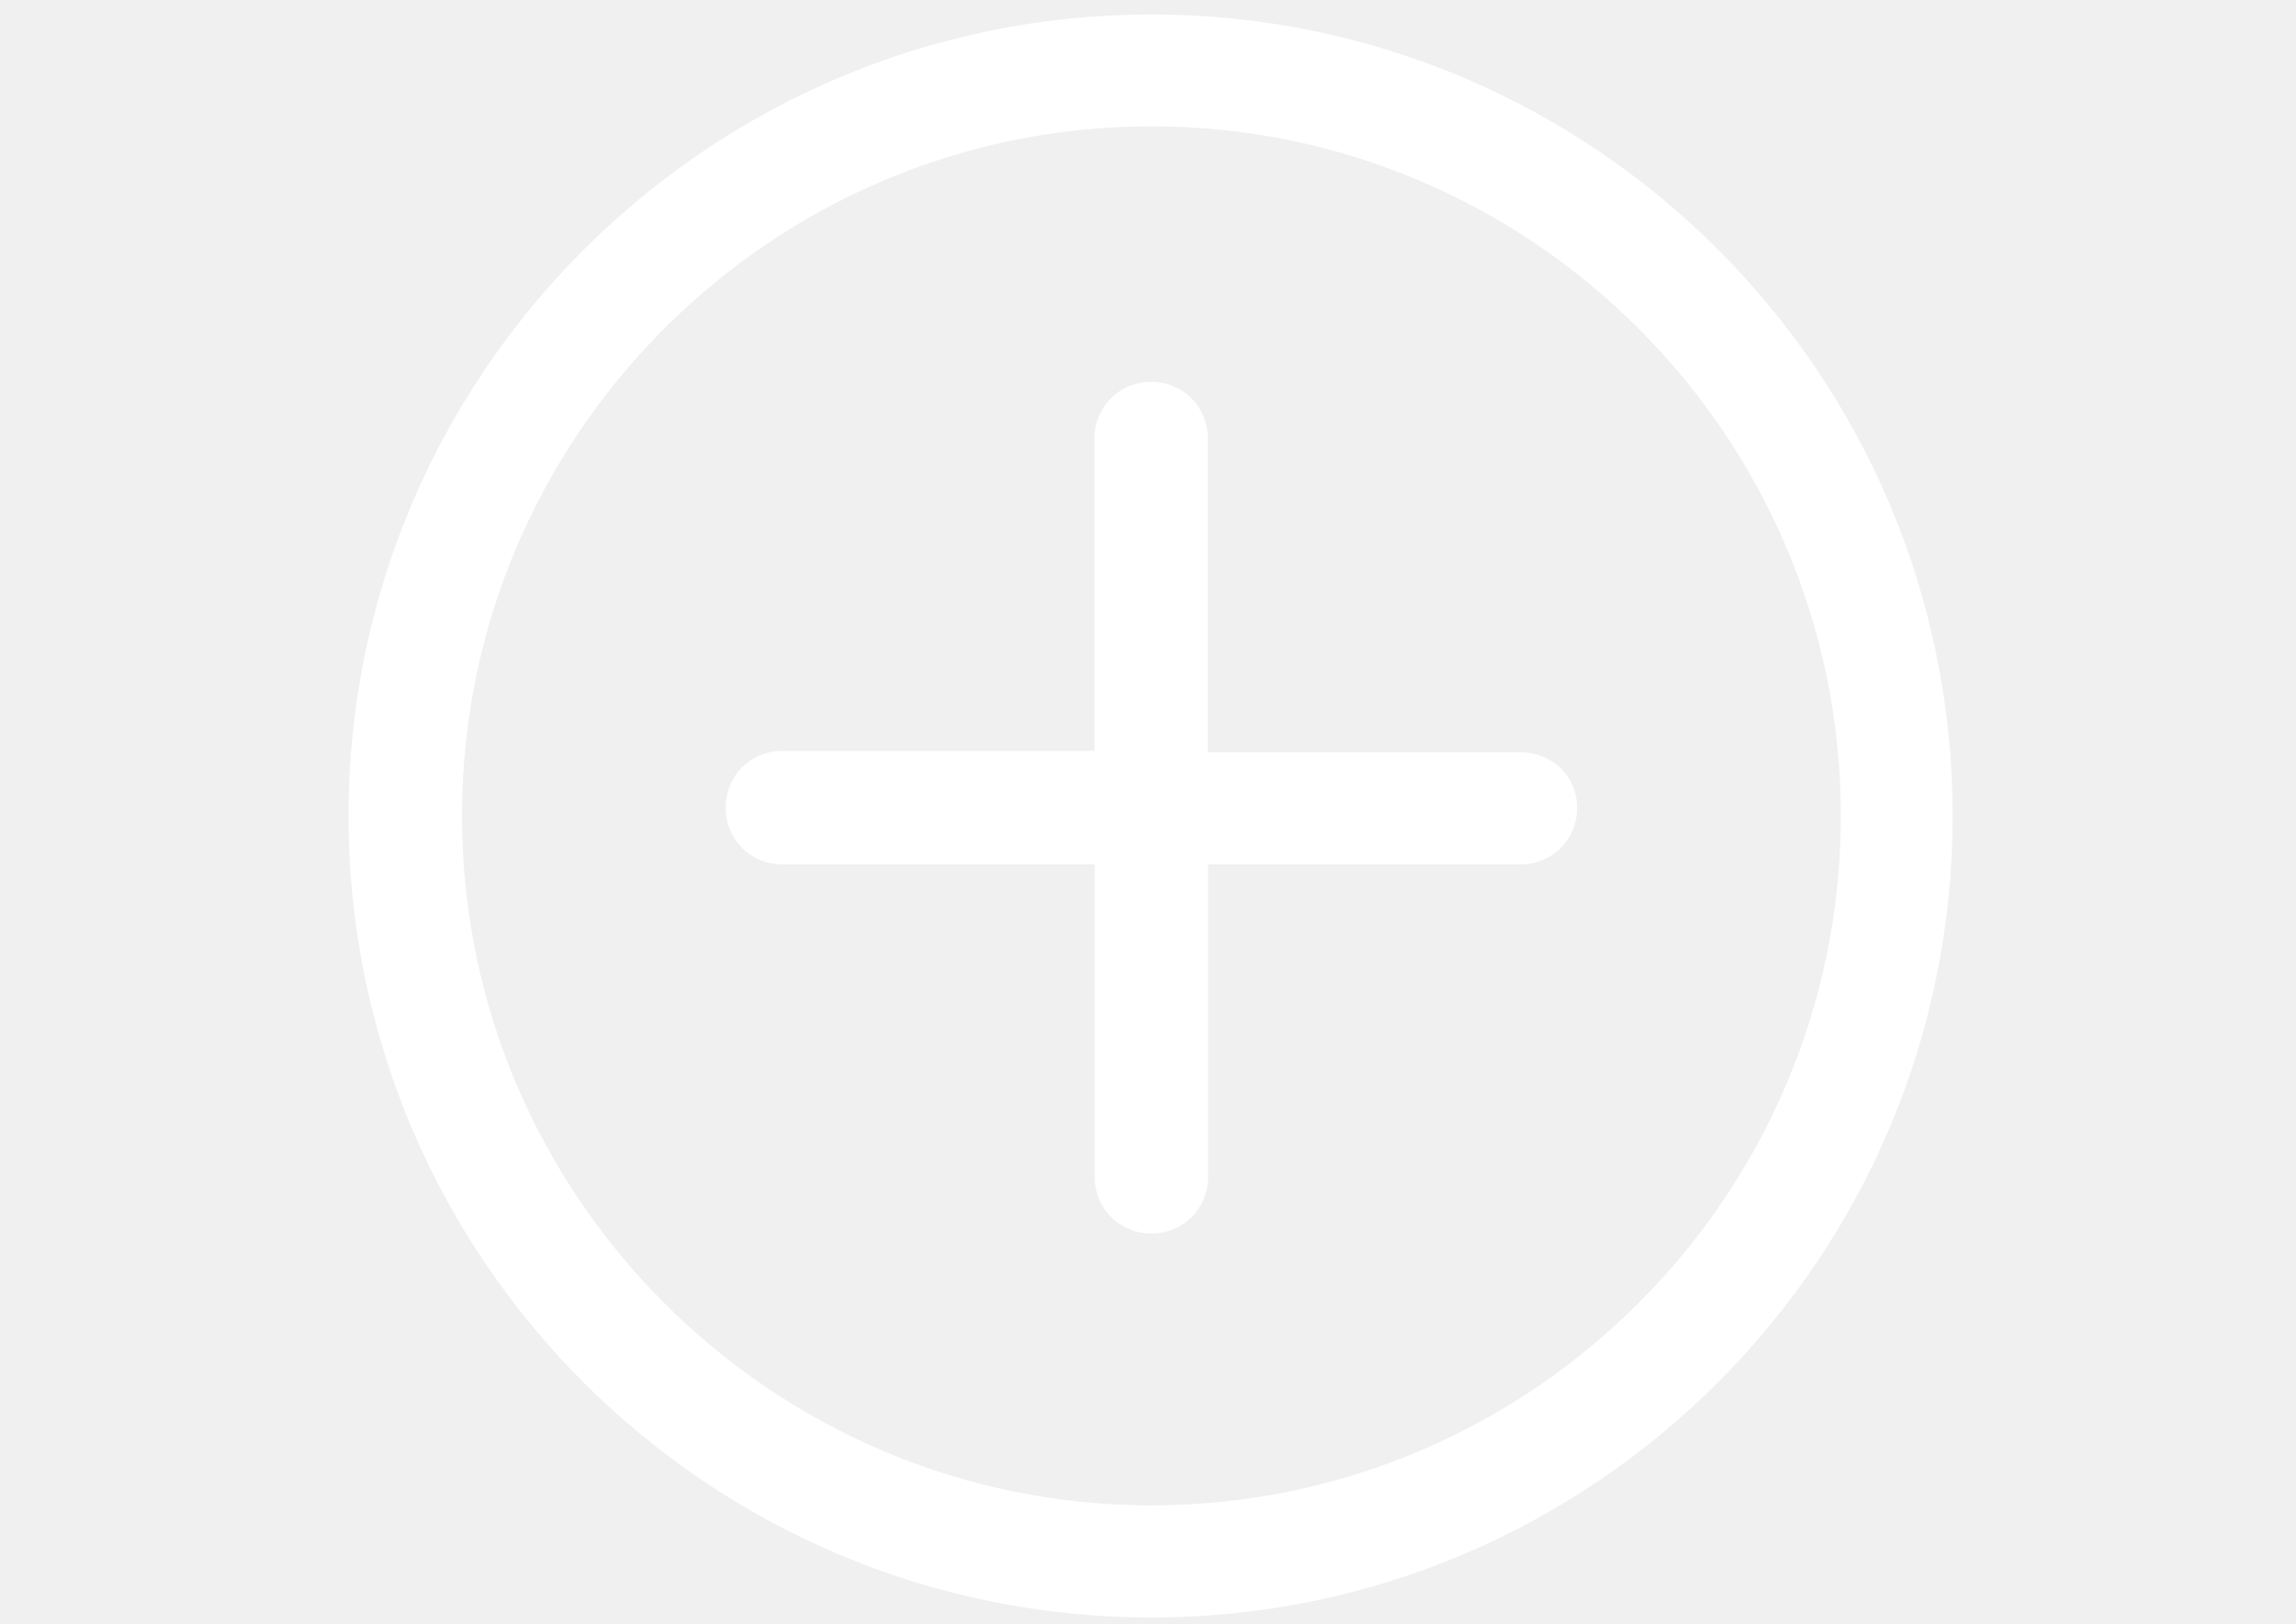
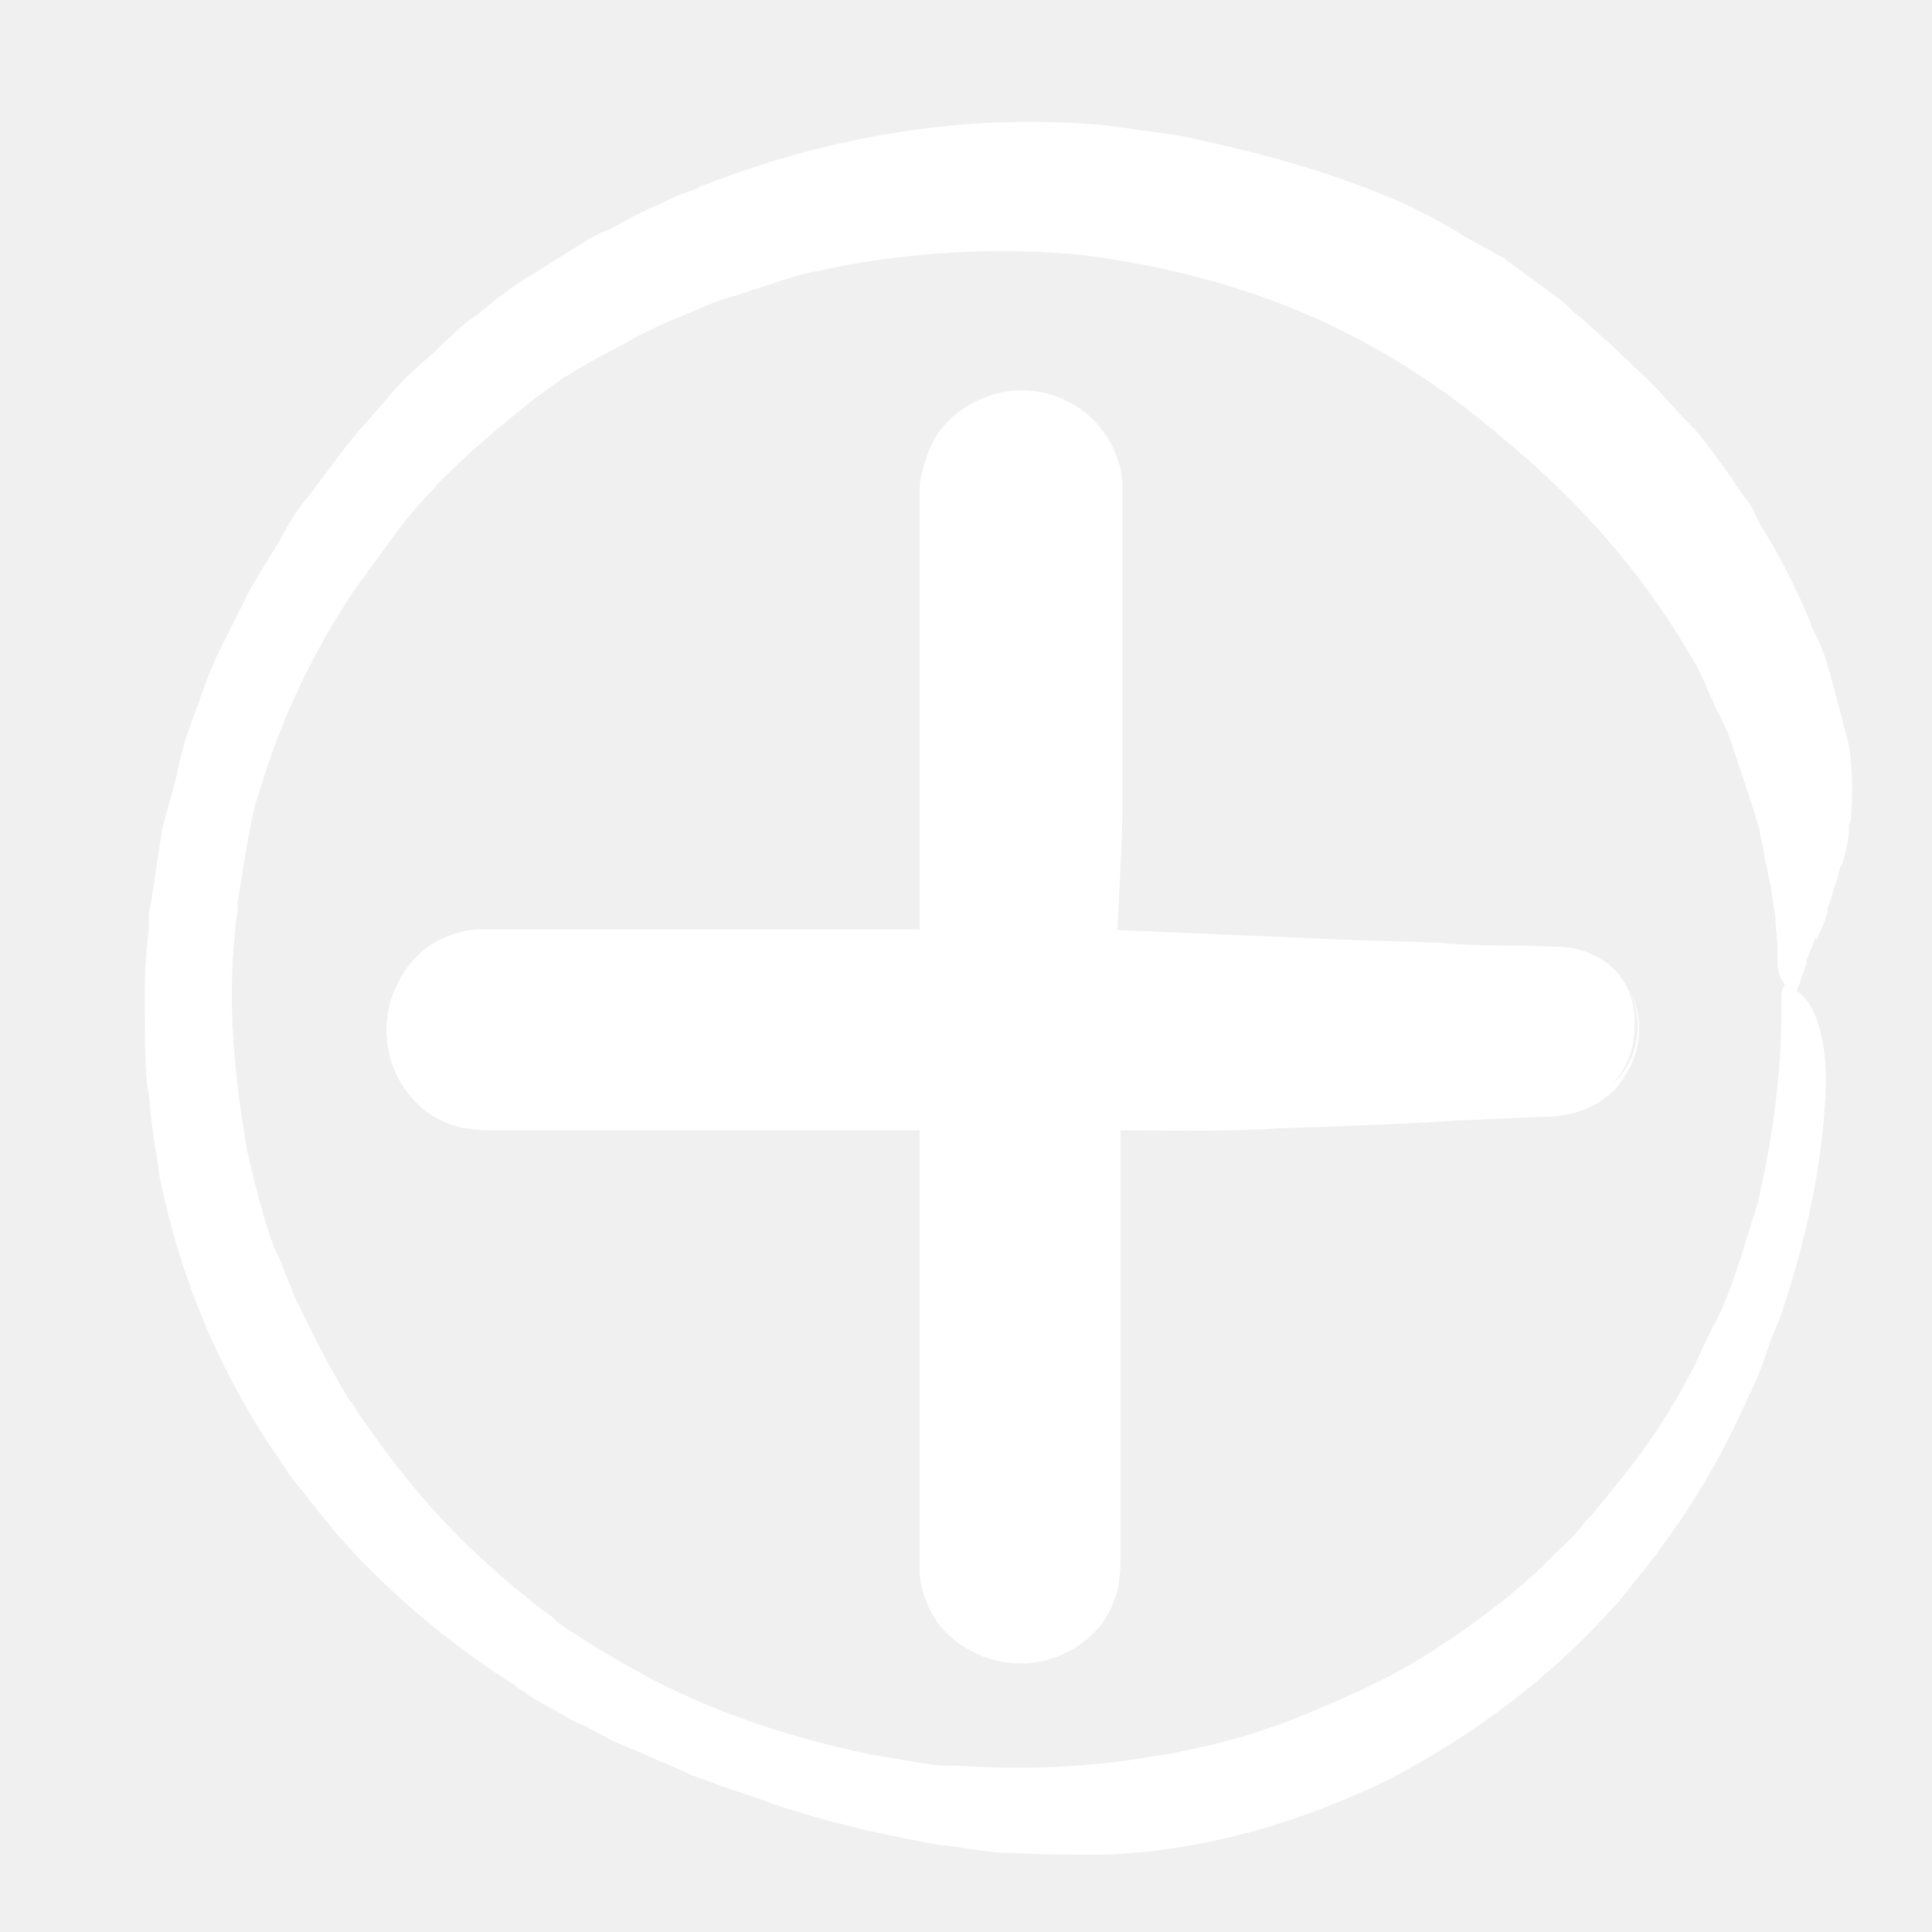
- <svg xmlns="http://www.w3.org/2000/svg" version="1.1" id="Calque_1" x="0px" y="0px" viewBox="0 0 841.9 595.3" style="enable-background:new 0 0 841.9 595.3;" xml:space="preserve">
+ <svg xmlns="http://www.w3.org/2000/svg" version="1.1" id="Calque_2" x="0px" y="0px" viewBox="0 0 100 100" style="enable-background:new 0 0 100 100;" xml:space="preserve">
  <style type="text/css">
	.st0{fill:#FFFFFF;}
</style>
+   <path class="st0" d="M95.7,38.6c-0.1-0.5-0.3-1.1-0.4-1.6c0,0.1,0.1,0.2,0.1,0.3c-0.3-0.9-0.5-1.9-0.8-2.8c-0.1-0.5-0.3-0.9-0.5-1.4  l-0.3-0.6c-0.2-0.6-0.5-1.2-0.8-1.9c-0.1-0.1-0.1-0.2-0.2-0.4c-0.4-0.8-0.8-1.6-1.3-2.4c-0.3-0.5-0.6-1-0.8-1.5c0,0,0,0,0,0L90.5,26  c-0.3-0.4-0.6-0.8-0.9-1.3c-0.6-0.8-1.2-1.7-1.9-2.5c-0.2-0.2-0.4-0.4-0.6-0.6c-0.8-0.9-1.6-1.8-2.5-2.6c-0.1-0.1-0.2-0.2-0.4-0.4  c-0.4-0.3-0.7-0.7-1.1-1c-0.4-0.4-0.8-0.7-1.2-1.1l-0.4-0.3L81,15.7c-0.9-0.7-1.8-1.3-2.7-2c-0.1-0.1-0.2-0.1-0.3-0.2  c0,0-0.1-0.1-0.1-0.1c-0.1-0.1-0.2-0.1-0.4-0.2c-0.6-0.4-1.3-0.7-1.9-1.1l-1.4-0.8l-1.4-0.7C69,8.9,64.9,7.8,60.9,7  c-1.2-0.2-2.3-0.3-3.5-0.5C50.3,5.8,43,7,36.4,9.6c-0.1,0-0.1,0-0.2,0.1c0,0,0,0,0,0c-0.4,0.2-0.9,0.3-1.3,0.5l-0.6,0.3  c-1,0.4-1.9,0.9-2.8,1.4L31.2,12c-0.2,0.1-0.4,0.2-0.6,0.3c-0.8,0.5-1.6,1-2.4,1.5c-0.3,0.2-0.6,0.4-1,0.6c-0.9,0.6-1.7,1.2-2.5,1.9  l-0.3,0.2c-0.6,0.4-1,0.9-1.5,1.3c-0.1,0.1-0.2,0.2-0.3,0.3c-0.1,0.1-0.1,0.1-0.2,0.2c-0.7,0.6-1.4,1.2-2,1.9l-1.2,1.4  c0,0-0.1,0.1-0.1,0.1c-1.2,1.3-2.2,2.8-3.3,4.2c-0.6,0.7-1,1.5-1.4,2.2c-0.5,0.8-0.9,1.5-1.4,2.3l-1.2,2.4L11.2,34l-0.5,1.2  l-0.9,2.5c-0.3,0.8-0.5,1.7-0.7,2.6c-0.2,0.9-0.5,1.7-0.7,2.6L8,45.5l-0.2,1.3c-0.1,0.4-0.1,0.8-0.1,1.3c-0.1,0.9-0.2,1.9-0.2,2.8  c0,0.5,0,1,0,1.6c0,1.1,0,2.3,0.1,3.4l0,0.2l0.1,0.5c0.1,1.1,0.2,2.1,0.4,3.2c0.1,0.4,0.1,0.9,0.2,1.3c0,0,0,0,0,0  c1.1,5.3,3.2,10.2,6.2,14.5c0.1,0.2,0.3,0.4,0.4,0.6c0.2,0.3,0.4,0.6,0.7,0.9c0,0,0,0,0,0c0.7,0.9,1.4,1.8,2.1,2.6  c2.6,2.9,5.6,5.4,8.9,7.5c0.2,0.2,0.5,0.3,0.7,0.5c0.6,0.4,1.2,0.7,1.9,1.1c0.3,0.2,0.7,0.4,1,0.5c0.6,0.3,1.1,0.6,1.7,0.9  c0.3,0.1,0.7,0.3,1,0.4c0.5,0.2,1.1,0.5,1.6,0.7c0.4,0.2,0.8,0.3,1.1,0.5c0.5,0.2,1.1,0.4,1.6,0.6c0.1,0,0.2,0.1,0.3,0.1  c0.9,0.3,1.8,0.6,2.6,0.9c0,0,0,0,0,0c2.7,0.9,5.3,1.5,8,2c0.2,0,0.4,0.1,0.6,0.1c1,0.1,2,0.3,3.1,0.4c0.1,0,0.3,0,0.4,0  c1.6,0.1,3.3,0.1,5,0.1c5.2-0.2,10.2-1.7,14.7-3.9c4.4-2.3,8.4-5.3,11.6-8.9c0.5-0.5,0.9-1.1,1.4-1.7c0.3-0.3,0.5-0.7,0.8-1  c0.1-0.1,0.1-0.2,0.2-0.3c1.8-2.4,3.3-5,4.5-7.7c0.5-1,0.9-2,1.2-3c0.1-0.2,0.1-0.3,0.2-0.5c0.1-0.2,0.2-0.5,0.3-0.7  c1.3-3.8,2.2-7.7,2.4-11.8c0.1-3.3-0.8-4.8-1.5-5.2c0.2-0.5,0.3-0.9,0.5-1.4l0-0.2c0.2-0.4,0.3-0.8,0.5-1.2c0,0.1,0,0.2,0,0.2  l0.1-0.2c0.2-0.5,0.4-0.9,0.5-1.3c0-0.1,0-0.2,0-0.2c0.2-0.5,0.3-1,0.5-1.5c0.1-0.3,0.1-0.5,0.2-0.8c0,0.1,0,0.1,0,0.2  c0.2-0.6,0.3-1.1,0.4-1.7c0-0.1,0-0.2,0-0.3c0-0.1,0-0.3,0.1-0.4C95.9,41.1,95.9,39.9,95.7,38.6z M92.2,51.8c0,0.2,0,0.4,0,0.6  c0,2.7-0.3,5.3-0.8,7.9c0,0.2-0.1,0.3-0.1,0.5c-0.1,0.5-0.2,0.9-0.3,1.4c-0.3,1-0.6,1.9-0.9,2.9c-0.1,0.3-0.2,0.6-0.3,0.9  c0,0.1-0.1,0.2-0.1,0.3c-0.3,0.8-0.6,1.6-1,2.3c-0.1,0.1-0.1,0.3-0.2,0.4c-0.3,0.6-0.6,1.3-0.9,1.9c-1.1,2.1-2.4,4.1-3.9,5.9  c-0.4,0.5-0.9,1.1-1.3,1.6c-0.2,0.2-0.4,0.4-0.6,0.7c-0.4,0.4-0.7,0.8-1.1,1.1c-0.3,0.3-0.7,0.7-1,1c0,0-0.1,0-0.1,0.1  c-1.4,1.3-3,2.5-4.6,3.6c-0.4,0.2-0.7,0.5-1.1,0.7c-0.3,0.2-0.5,0.3-0.8,0.5c-0.7,0.4-1.4,0.8-2.1,1.1c-0.4,0.2-0.7,0.4-1.1,0.5  c-0.2,0.1-0.4,0.2-0.6,0.3c-1.2,0.5-2.3,1-3.5,1.4c-0.4,0.1-0.8,0.3-1.2,0.4c-0.6,0.2-1.2,0.3-1.8,0.5c-0.2,0-0.3,0.1-0.5,0.1  c-0.9,0.2-1.7,0.4-2.6,0.5c-3.3,0.6-6.7,0.7-10,0.5l0,0c-0.6,0-1.2,0-1.7-0.1L45,90.8c-3.8-0.8-7.6-2-11.1-3.8c-1.7-0.9-3.4-1.9-5-3  c-0.1-0.1-0.2-0.2-0.3-0.3c-0.6-0.4-1.2-0.9-1.8-1.4c-0.9-0.7-1.7-1.5-2.6-2.3c-0.1-0.1-0.2-0.2-0.3-0.3c-1.9-1.9-3.6-4-5.1-6.2  c-0.1-0.1-0.2-0.3-0.3-0.4c-0.1-0.2-0.2-0.4-0.4-0.6c-1.1-1.8-2-3.6-2.9-5.5c-0.1-0.2-0.1-0.4-0.2-0.5c-0.2-0.5-0.4-1-0.6-1.5  c-0.1-0.1-0.1-0.3-0.2-0.4c-0.6-1.6-1-3.3-1.4-5c-0.6-3.5-1-7.1-0.7-10.7l0.1-1c0-0.3,0.1-0.6,0.1-0.9c0,0,0-0.1,0-0.2c0,0,0,0,0,0  c0-0.2,0.1-0.5,0.1-0.7l0.3-1.9c0.1-0.5,0.2-1.1,0.3-1.6c0-0.2,0.1-0.3,0.1-0.5c0.1-0.5,0.3-1,0.4-1.4l0.1-0.3  c1.1-3.5,2.7-6.8,4.7-9.8c0.8-1.1,1.6-2.2,2.4-3.3c0.2-0.2,0.3-0.4,0.5-0.6c0.2-0.3,0.5-0.6,0.7-0.8c0.2-0.3,0.5-0.5,0.7-0.8  c0.1-0.1,0.3-0.3,0.4-0.4c1.5-1.5,3.1-2.8,4.7-4.1c0.1-0.1,0.2-0.1,0.3-0.2c0.4-0.3,0.7-0.5,1.1-0.8c0.5-0.3,1-0.6,1.5-0.9l1.9-1  l0.3-0.2c0.6-0.3,1.2-0.6,1.9-0.9l0.5-0.2l1.4-0.6c0.5-0.2,1-0.4,1.5-0.5c0.8-0.3,1.6-0.5,2.4-0.8c0.3-0.1,0.7-0.2,1-0.3  c0.8-0.2,1.6-0.3,2.4-0.5c4-0.7,8.1-0.9,12.1-0.5c4,0.5,8,1.5,11.7,3.1c3.7,1.6,7.1,3.8,10.1,6.4c3.8,3.1,7.2,6.9,9.8,11.4  c0.3,0.5,0.5,0.9,0.7,1.4c0.1,0.3,0.3,0.6,0.4,0.9c0.1,0.3,0.3,0.6,0.4,0.8c0.1,0.3,0.3,0.6,0.4,0.9c0.1,0.3,0.2,0.6,0.3,0.9  c0.1,0.3,0.2,0.6,0.3,0.9c0.1,0.3,0.2,0.6,0.3,0.9c0.1,0.3,0.2,0.6,0.3,0.9c0.1,0.3,0.2,0.7,0.3,1c0.1,0.3,0.1,0.6,0.2,0.9  c0.1,0.4,0.1,0.7,0.2,1.1c0.1,0.3,0.1,0.6,0.2,0.9c0.1,0.4,0.1,0.8,0.2,1.2c0,0.3,0.1,0.5,0.1,0.8c0,0.5,0.1,1,0.1,1.5  c0,0.2,0,0.4,0,0.7c0,0.6,0.2,0.9,0.4,1.2c-0.1,0.1-0.2,0.2-0.2,0.5C92.2,51.7,92.2,51.7,92.2,51.8C92.2,51.8,92.2,51.8,92.2,51.8z" />
  <g>
-     <path class="st0" d="M422.2,5.3C260,5.3,127.8,137,127.8,299.1c0,162.1,131.7,293.9,294.4,293.9C584.3,593,716,461.3,716,299.1   C716,137,584.3,5.3,422.2,5.3L422.2,5.3z M422.2,551.9c-139.3,0-252.8-113.5-252.8-252.8c0-139.3,113.5-252.8,252.8-252.8   S675,159.8,675,299.1C675,438.4,561.5,551.9,422.2,551.9L422.2,551.9z M422.2,551.9" />
-     <path class="st0" d="M557.4,275.8H442.9v-115c0-11.7-9.1-20.8-20.8-20.8c-11.6,0-20.8,9.1-20.8,20.8v114.5H286.9   c-11.7,0-20.8,9.1-20.8,20.8c0,11.7,9.1,20.8,20.8,20.8h114.5v114.5c0,11.7,9.1,20.8,20.8,20.8c11.7,0,20.8-9.1,20.8-20.8V316.9   h114.5c11.7,0,20.8-9.1,20.8-20.8C578.2,284.4,569.1,275.8,557.4,275.8L557.4,275.8z M557.4,275.8" />
+     <path class="st0" d="M80.5,49H57.1V25.5c0-2.4-1.9-4.2-4.2-4.2c-2.4,0-4.2,1.9-4.2,4.2v23.4H25.2c-2.4,0-4.2,1.9-4.2,4.2   c0,2.4,1.9,4.2,4.2,4.2h23.4v23.4c0,2.4,1.9,4.2,4.2,4.2c2.4,0,4.2-1.9,4.2-4.2V57.4h23.4c2.4,0,4.2-1.9,4.2-4.2   C84.8,50.7,82.9,49,80.5,49L80.5,49z M80.5,49" />
+     <g>
+       <path class="st0" d="M80.5,49c-1.9,0-3.9,0-5.8,0.1c-1.9,0-3.9,0.1-5.8,0.2l-11.7,0.5l-0.7,0l0-0.8c-0.1-2.5-0.2-5-0.3-7.5l0-7.5    v-7.5l0-0.9c0-0.2,0-0.5-0.1-0.7c-0.1-0.5-0.3-0.9-0.6-1.3c-0.6-0.8-1.5-1.2-2.5-1.2c-1,0-1.9,0.4-2.5,1.1    c-0.3,0.4-0.5,0.8-0.6,1.3c-0.1,0.2-0.1,0.5-0.1,0.7c0,0.3,0,0.6,0,0.9v7.5v15.1v1h-1h-15h-7.5l-0.9,0c-0.2,0-0.5,0-0.7,0.1    c-0.5,0.1-0.9,0.3-1.3,0.6c-0.7,0.6-1.2,1.5-1.2,2.5c0,1,0.4,1.9,1.2,2.5c0.4,0.3,0.8,0.5,1.3,0.6c0.2,0.1,0.5,0.1,0.7,0.1l0.9,0    h7.5h15h1v1v15v7.5l0,0.9c0,0.2,0,0.5,0.1,0.7c0.1,0.5,0.3,0.9,0.6,1.3c0.6,0.7,1.5,1.2,2.5,1.2c1,0,1.9-0.4,2.5-1.2    c0.3-0.4,0.5-0.8,0.6-1.3c0.1-0.2,0.1-0.5,0.1-0.7l0-0.9v-7.5v-15v-1l1,0c3.1,0,6.1-0.1,9.2,0.1c3.1,0.1,6.1,0.2,9.2,0.4l4.6,0.2    c0.8,0,1.5,0,2.1-0.3c0.7-0.3,1.3-0.7,1.7-1.3c0.9-1.2,1-2.9,0.3-4.3C83.6,49.8,82.1,49,80.5,49z M80.5,49c1.5,0,3.1,0.8,3.8,2.2    c0.8,1.4,0.7,3.1-0.2,4.5c-0.8,1.4-2.5,2.1-4.1,2.1l-4.6,0.2c-3.1,0.2-6.1,0.3-9.2,0.4c-3.1,0.2-6.1,0.1-9.2,0.1l1-1v15v7.5l0,1    c0,0.4-0.1,0.8-0.1,1.1c-0.2,0.8-0.5,1.5-1,2.1c-1,1.2-2.5,1.9-4.1,1.9c-1.5,0-3.1-0.7-4.1-1.9c-0.5-0.6-0.8-1.3-1-2.1    c-0.1-0.4-0.1-0.8-0.1-1.1l0-1v-7.5v-15l1,1h-15h-7.5l-1,0c-0.4,0-0.8-0.1-1.1-0.1c-0.8-0.2-1.5-0.5-2.1-1c-1.2-1-1.9-2.5-1.9-4.1    c0-1.5,0.7-3.1,1.9-4.1c0.6-0.5,1.3-0.8,2.1-1c0.4-0.1,0.8-0.1,1.1-0.1l1,0h7.5h15l-1,1V33.8v-7.5c0-0.3,0-0.6,0-1    c0-0.4,0.1-0.8,0.2-1.1c0.2-0.8,0.5-1.5,1-2.1c1-1.2,2.6-1.9,4.1-1.9c1.5,0,3.1,0.7,4.1,2c0.5,0.6,0.8,1.3,1,2.1    c0.1,0.4,0.1,0.8,0.1,1.1l0,1v7.5l0,7.5c0,2.5-0.2,5-0.3,7.5l-0.8-0.8l11.7,0.5c1.9,0.1,3.9,0.1,5.8,0.2    C76.6,49,78.6,48.9,80.5,49z" />
+     </g>
  </g>
</svg>
